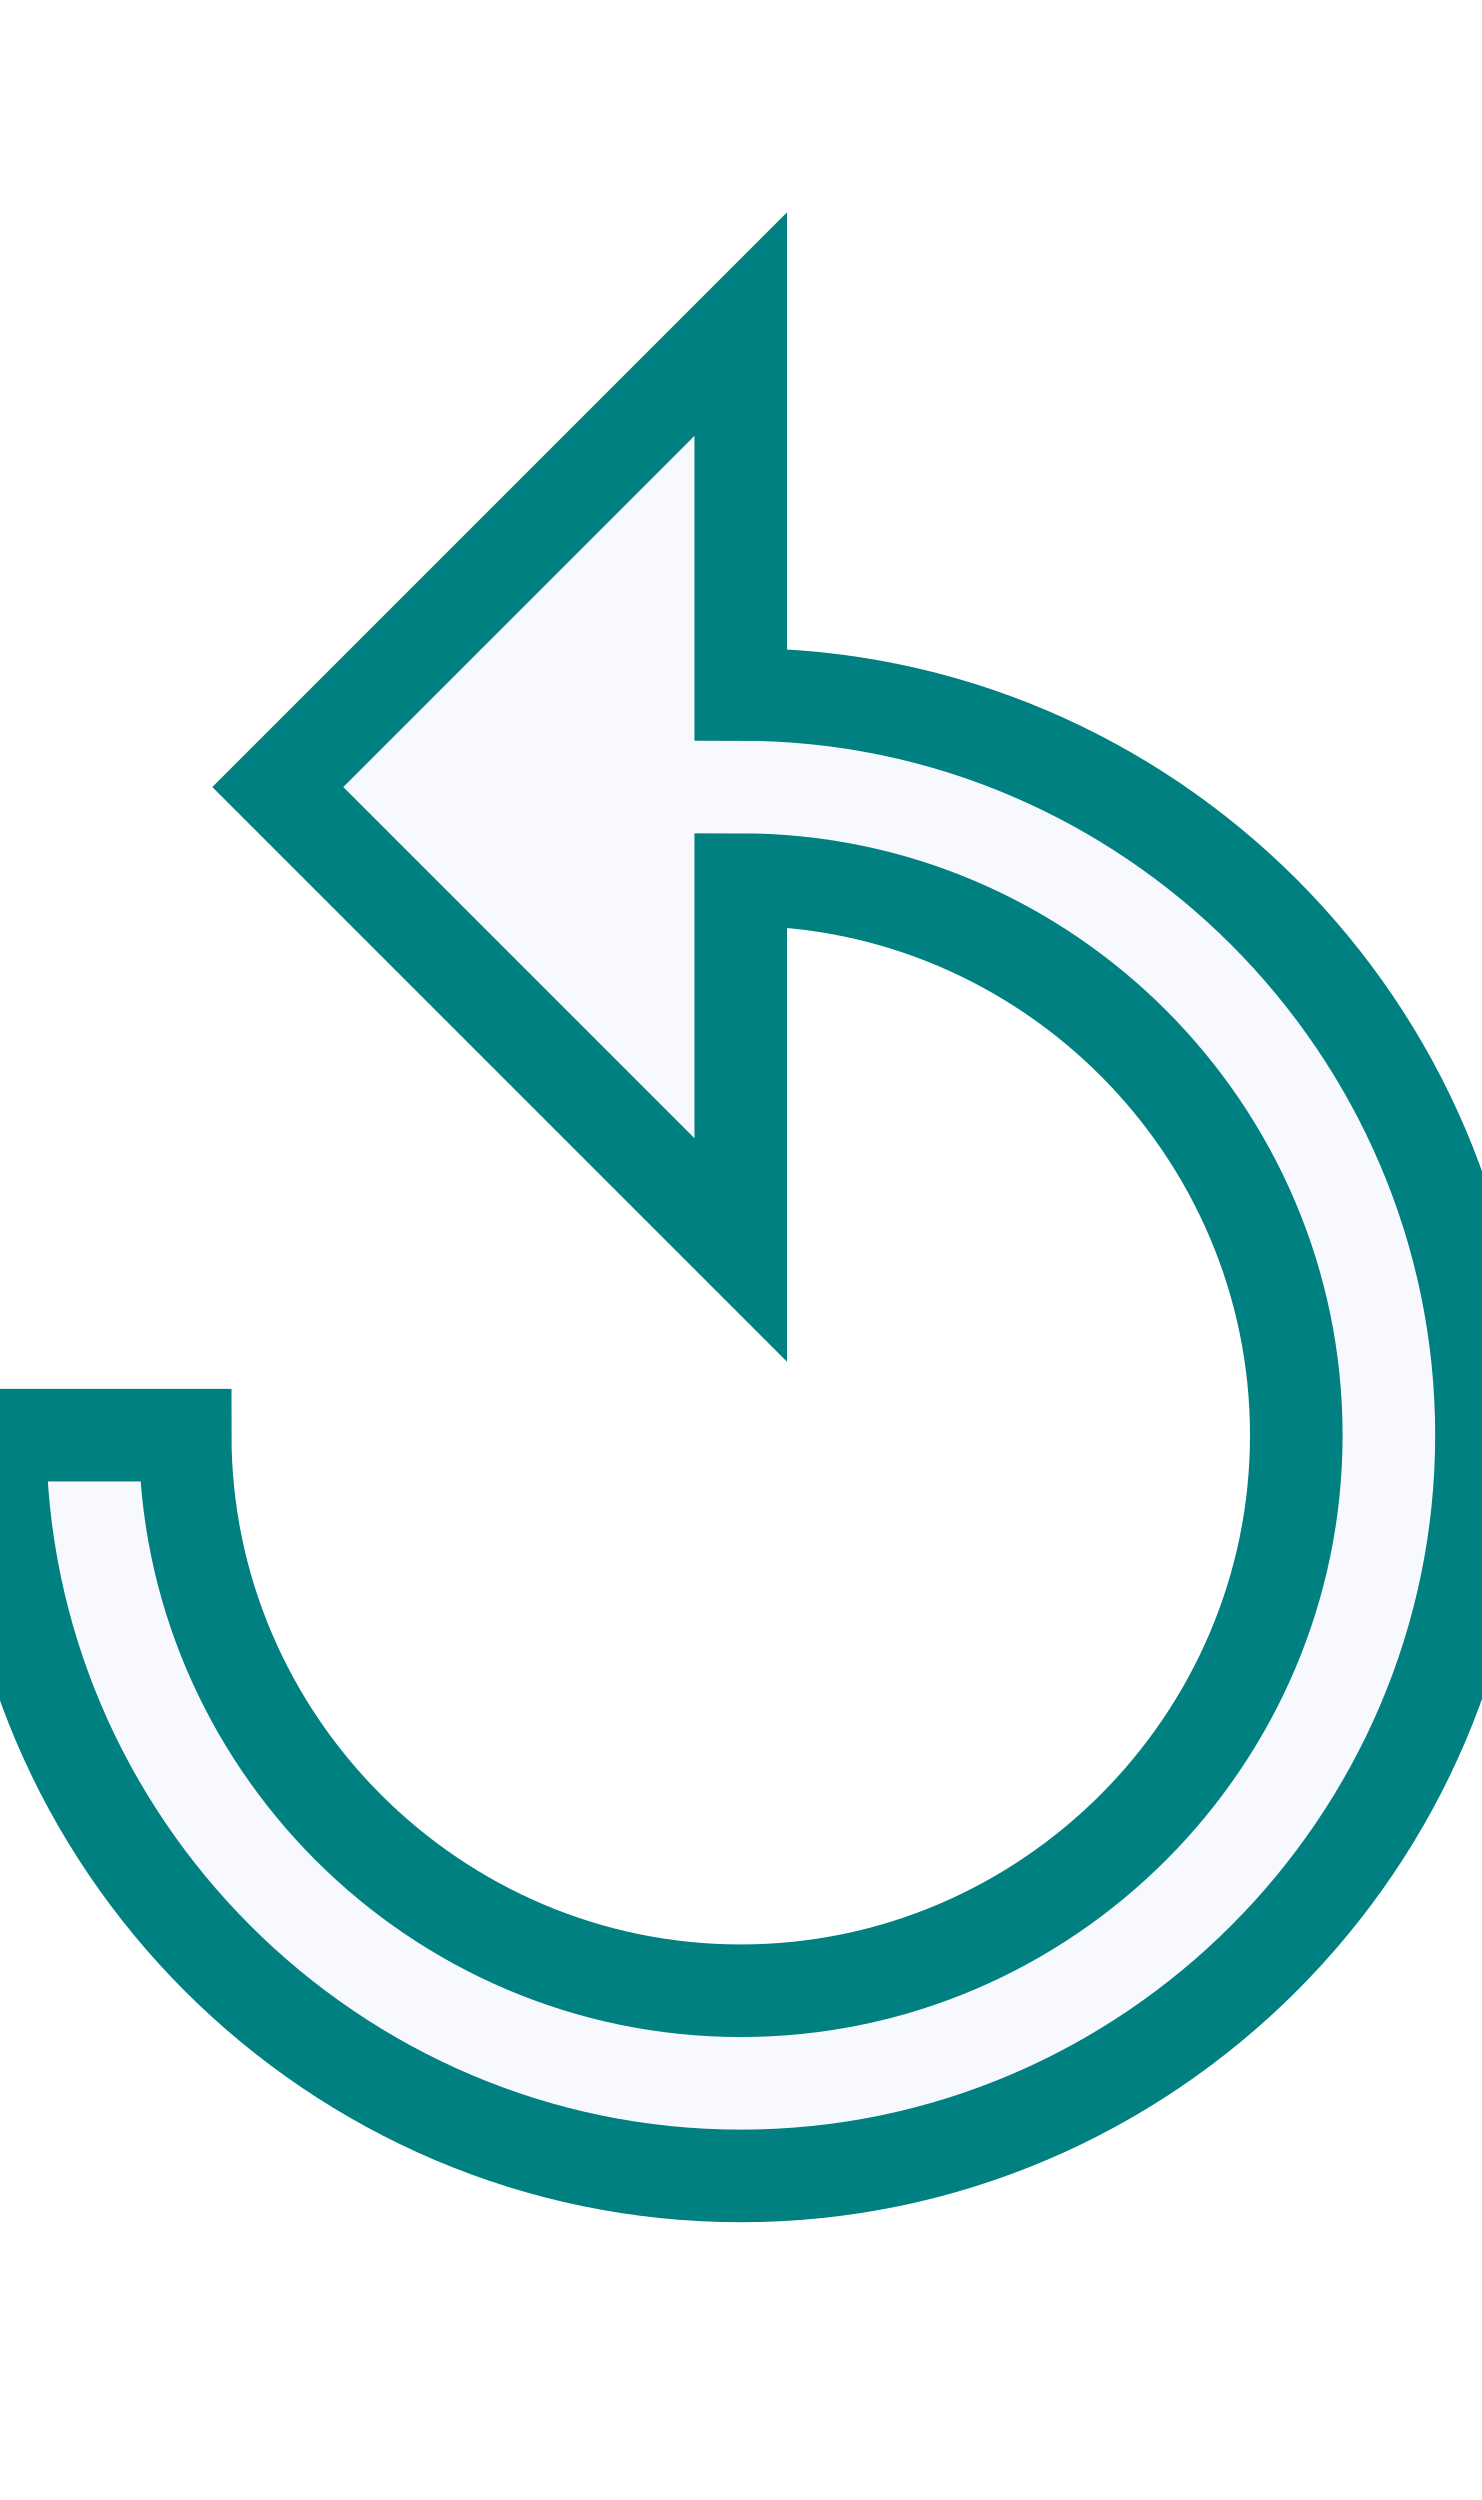
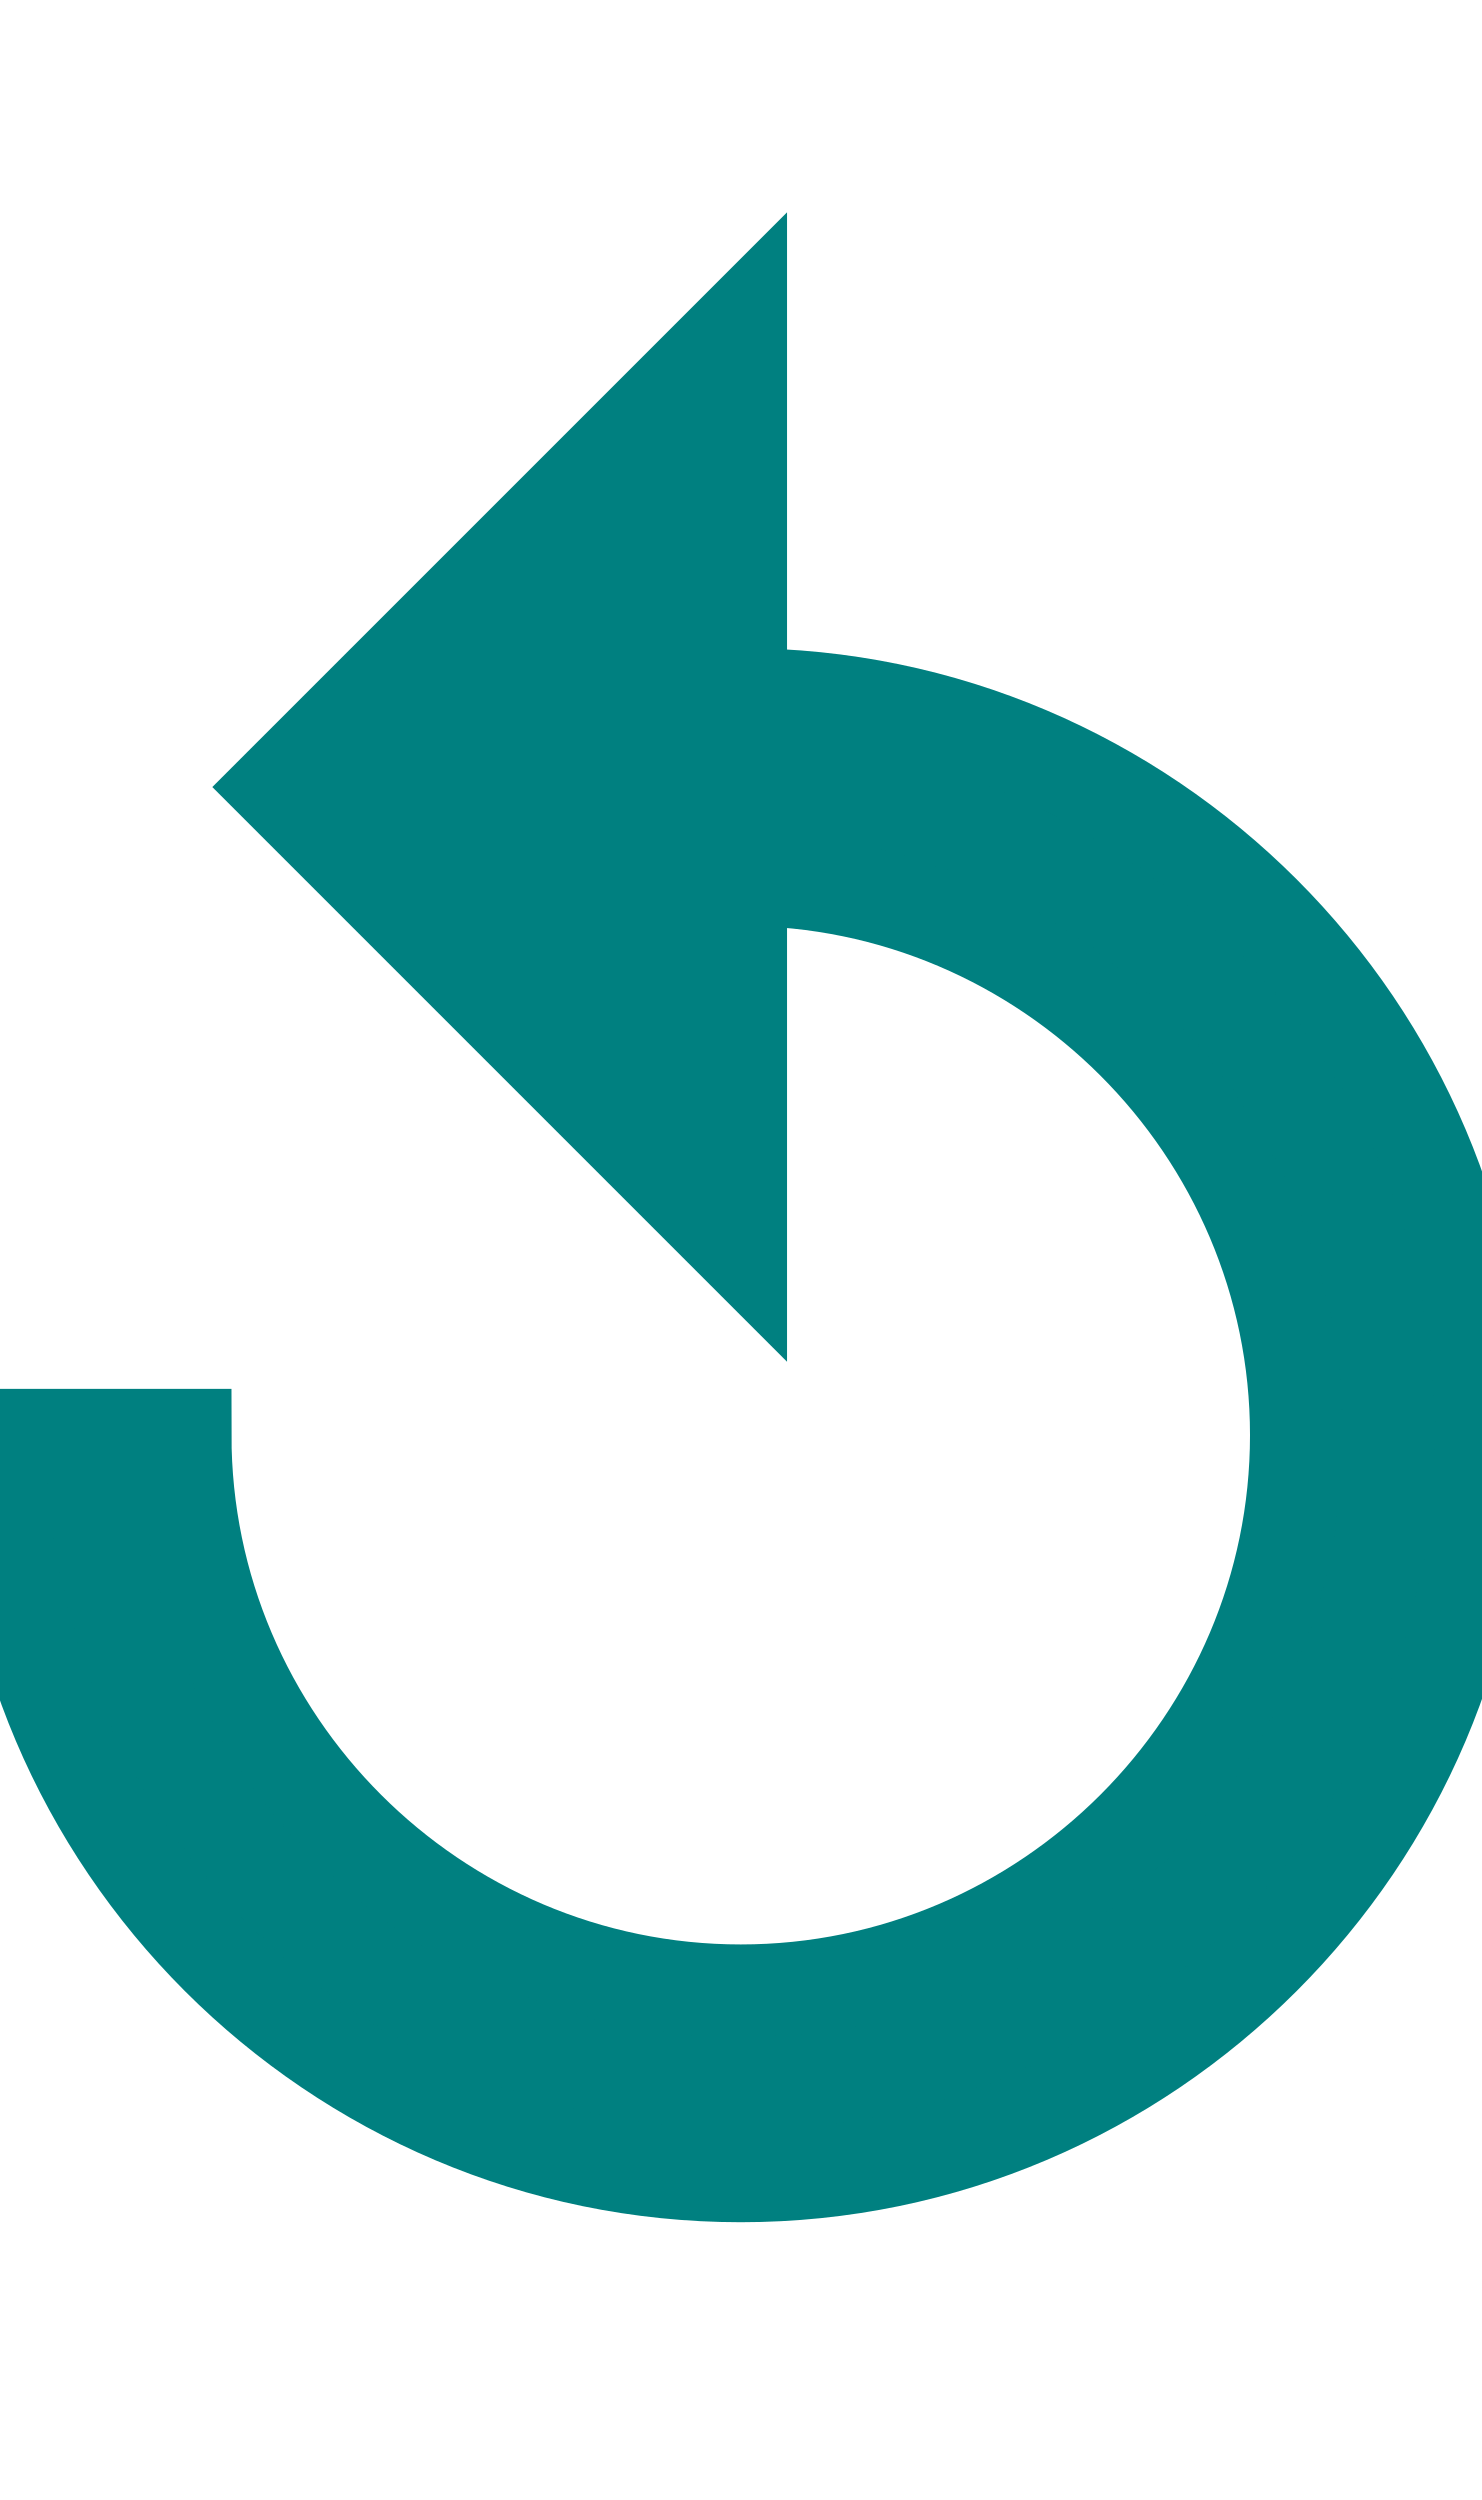
<svg xmlns="http://www.w3.org/2000/svg" height="27px" version="1.1" viewBox="0 0 16 20" width="16px">
  <defs />
  <g fill="#008080" fill-rule="#008080" id="Page-1" stroke="#008080" stroke-width="1">
-     <g fill="#F8F8FF" id="Icons-AV" transform="translate(-2, -127)">
+     <g fill="#008080" id="Icons-AV" transform="translate(-2, -127)">
      <g id="replay" transform="translate(2, 127)">
        <path d="M8,4 L8,0 L3,5 L8,10 L8,6 C11.3,6 14,8.7 14,12 C14,15.3 11.3,18 8,18 C4.7,18 2,15.3 2,12 L0,12 C0,16.4 3.6,20 8,20 C12.4,20 16,16.4 16,12 C16,7.6 12.4,4 8,4 L8,4 Z" id="Shape" />
      </g>
    </g>
  </g>
</svg>
